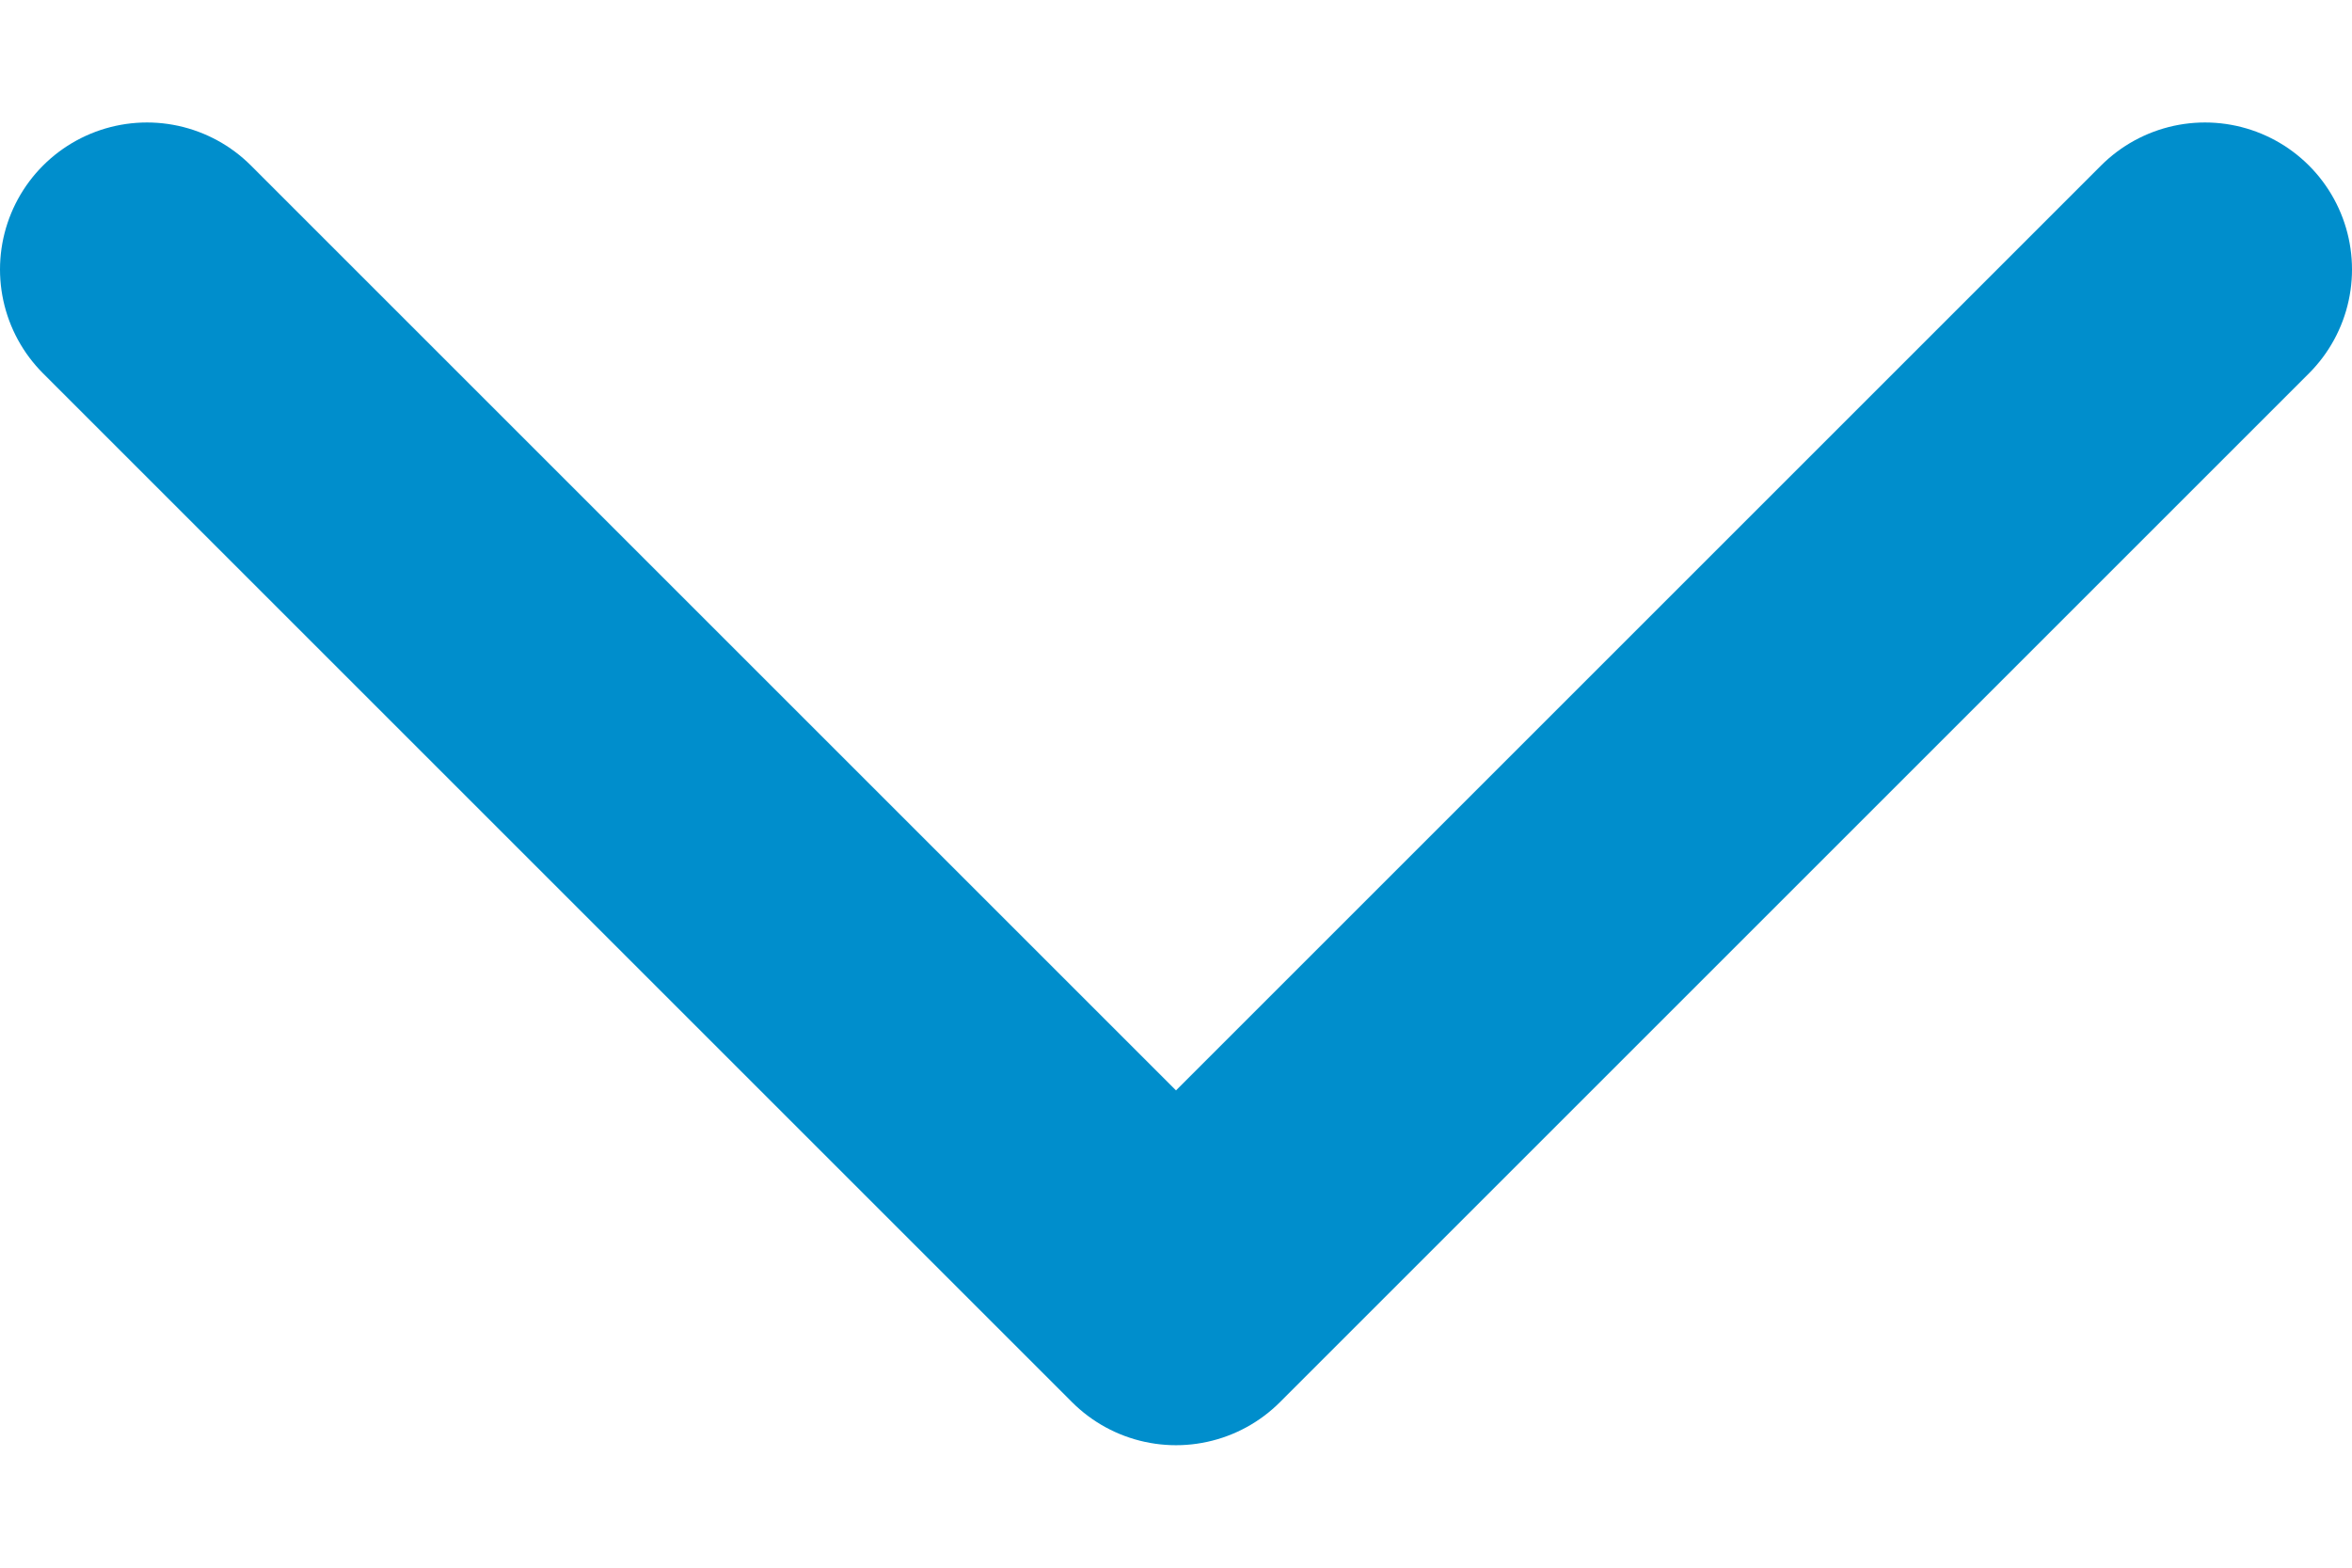
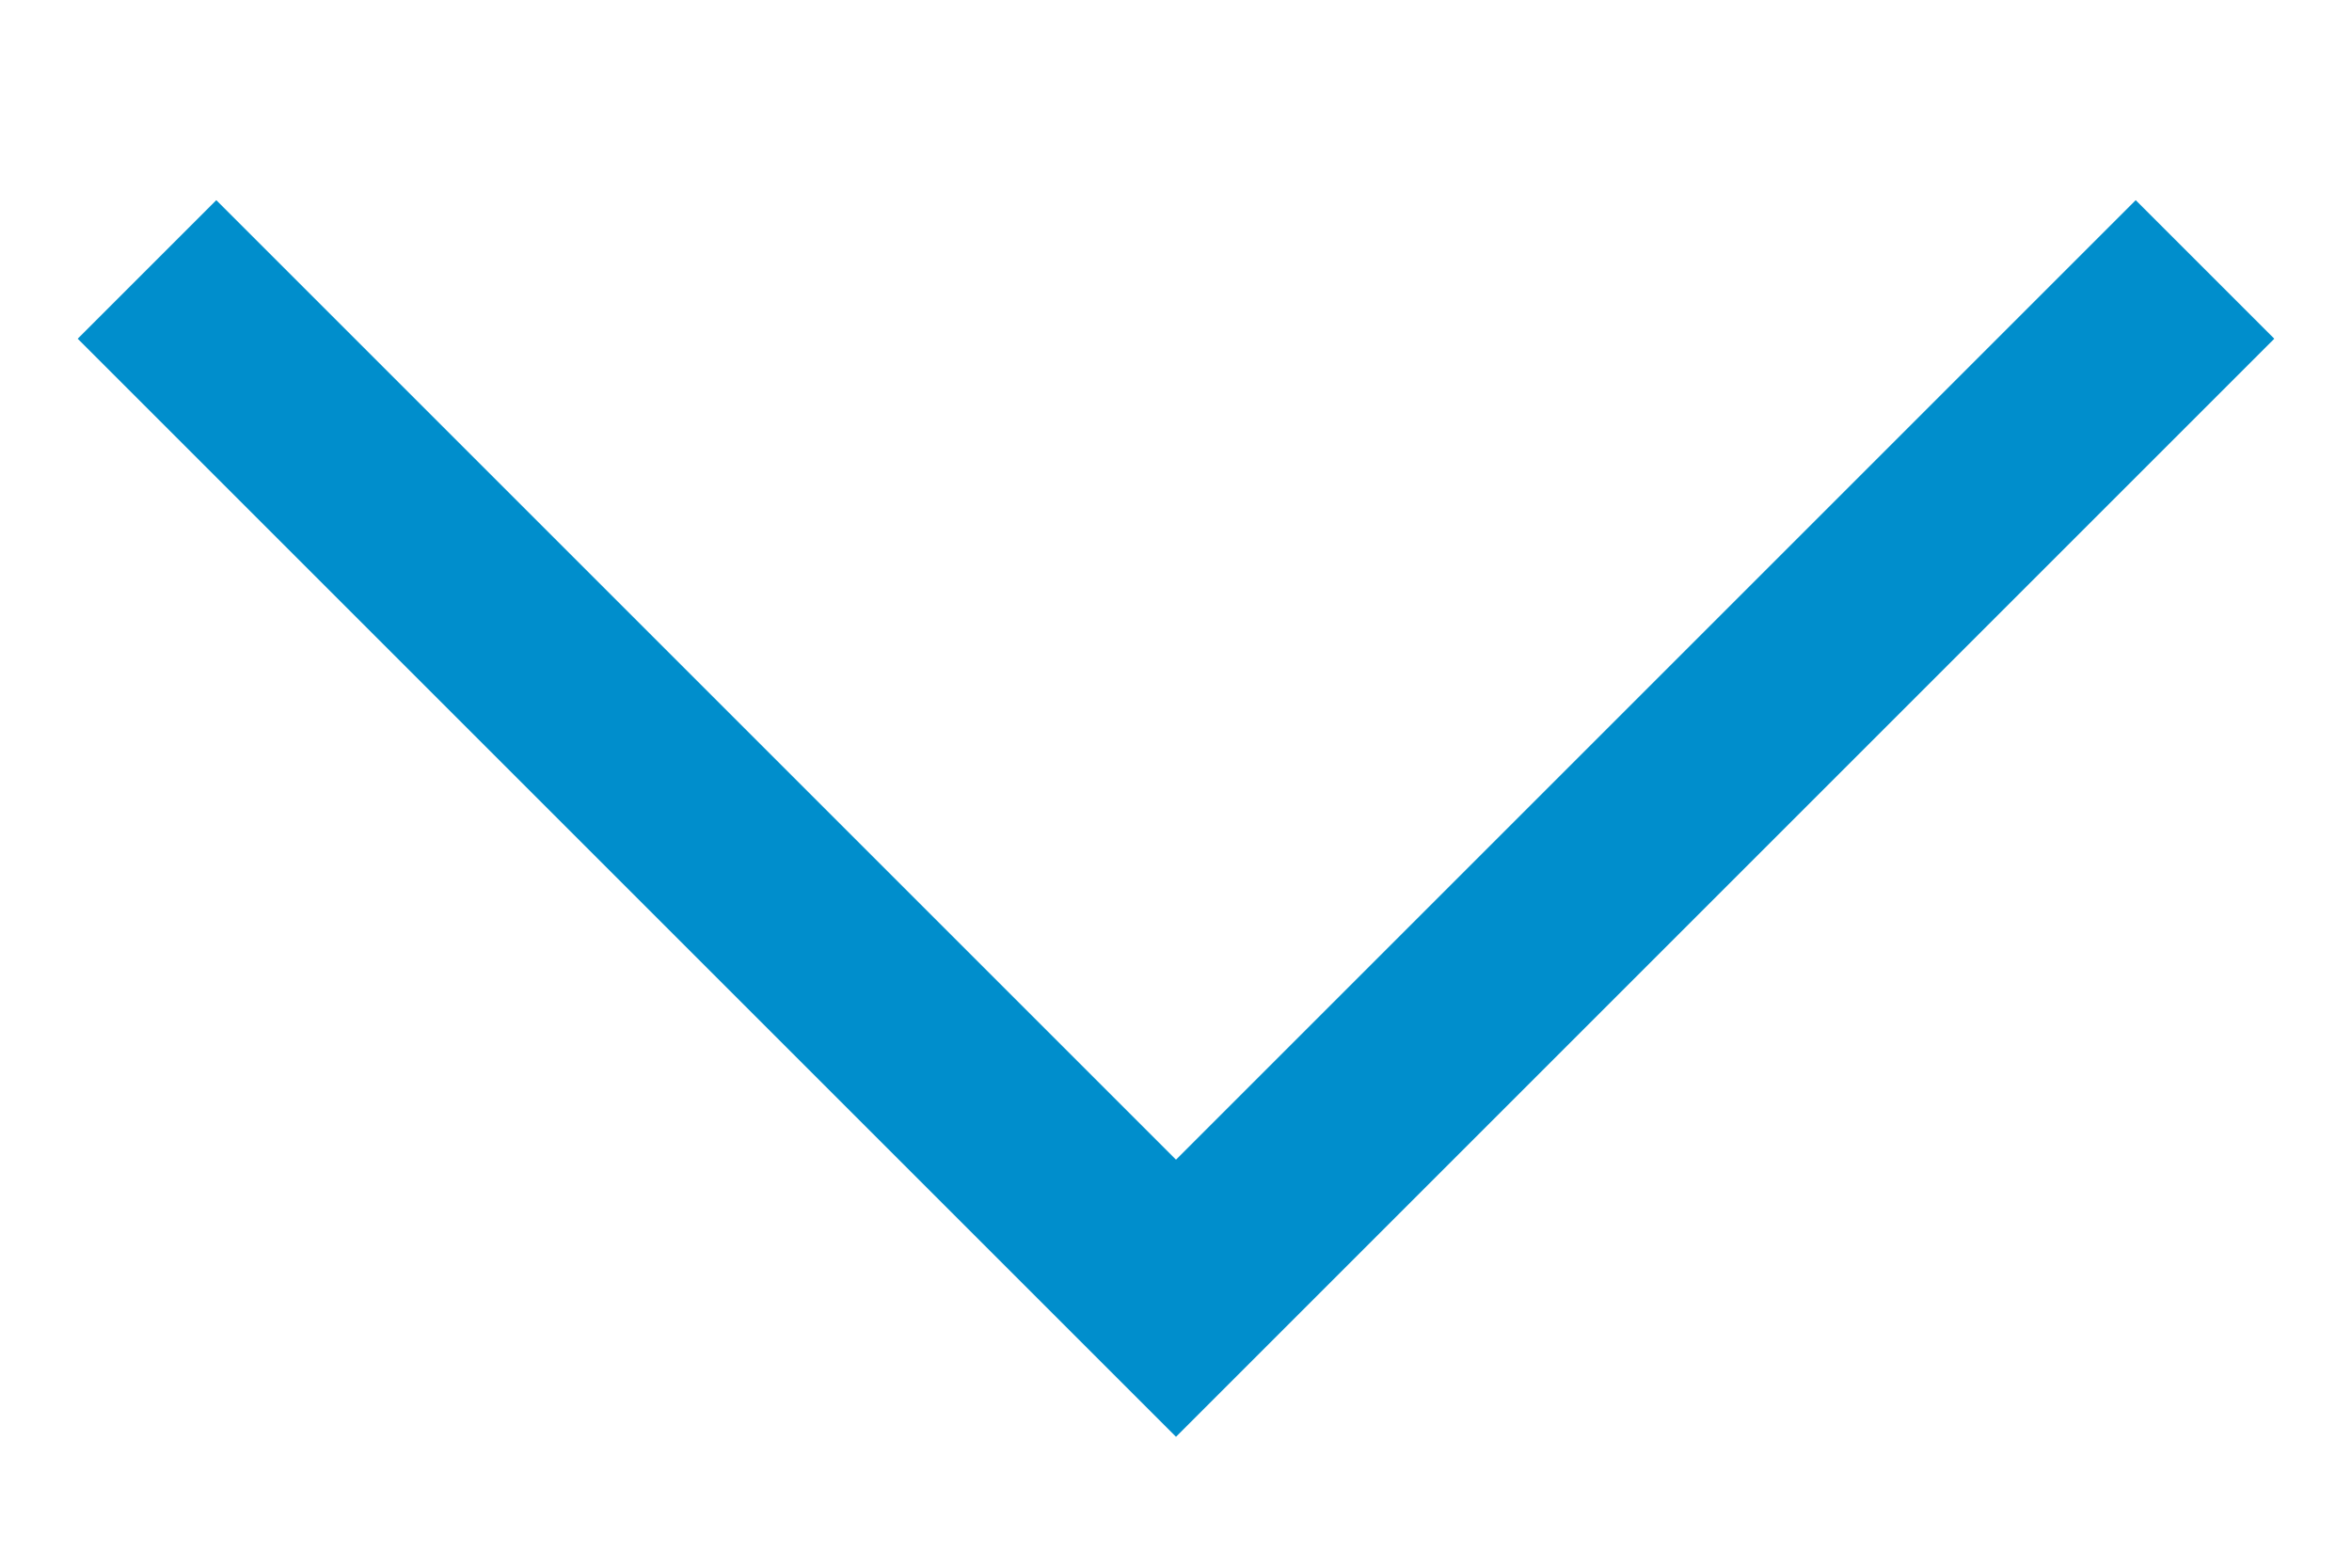
<svg xmlns="http://www.w3.org/2000/svg" width="12" height="8" viewBox="0 0 12 8" fill="none">
-   <path d="M11.25 1.375L6 6.625L0.75 1.375" stroke="#008ECC" stroke-width="1.5" stroke-linecap="round" stroke-linejoin="round" />
+   <path d="M11.25 1.375L6 6.625L0.75 1.375" stroke="#008ECC" strokeWidth="1.5" strokeLinecap="round" strokeLinejoin="round" />
</svg>
